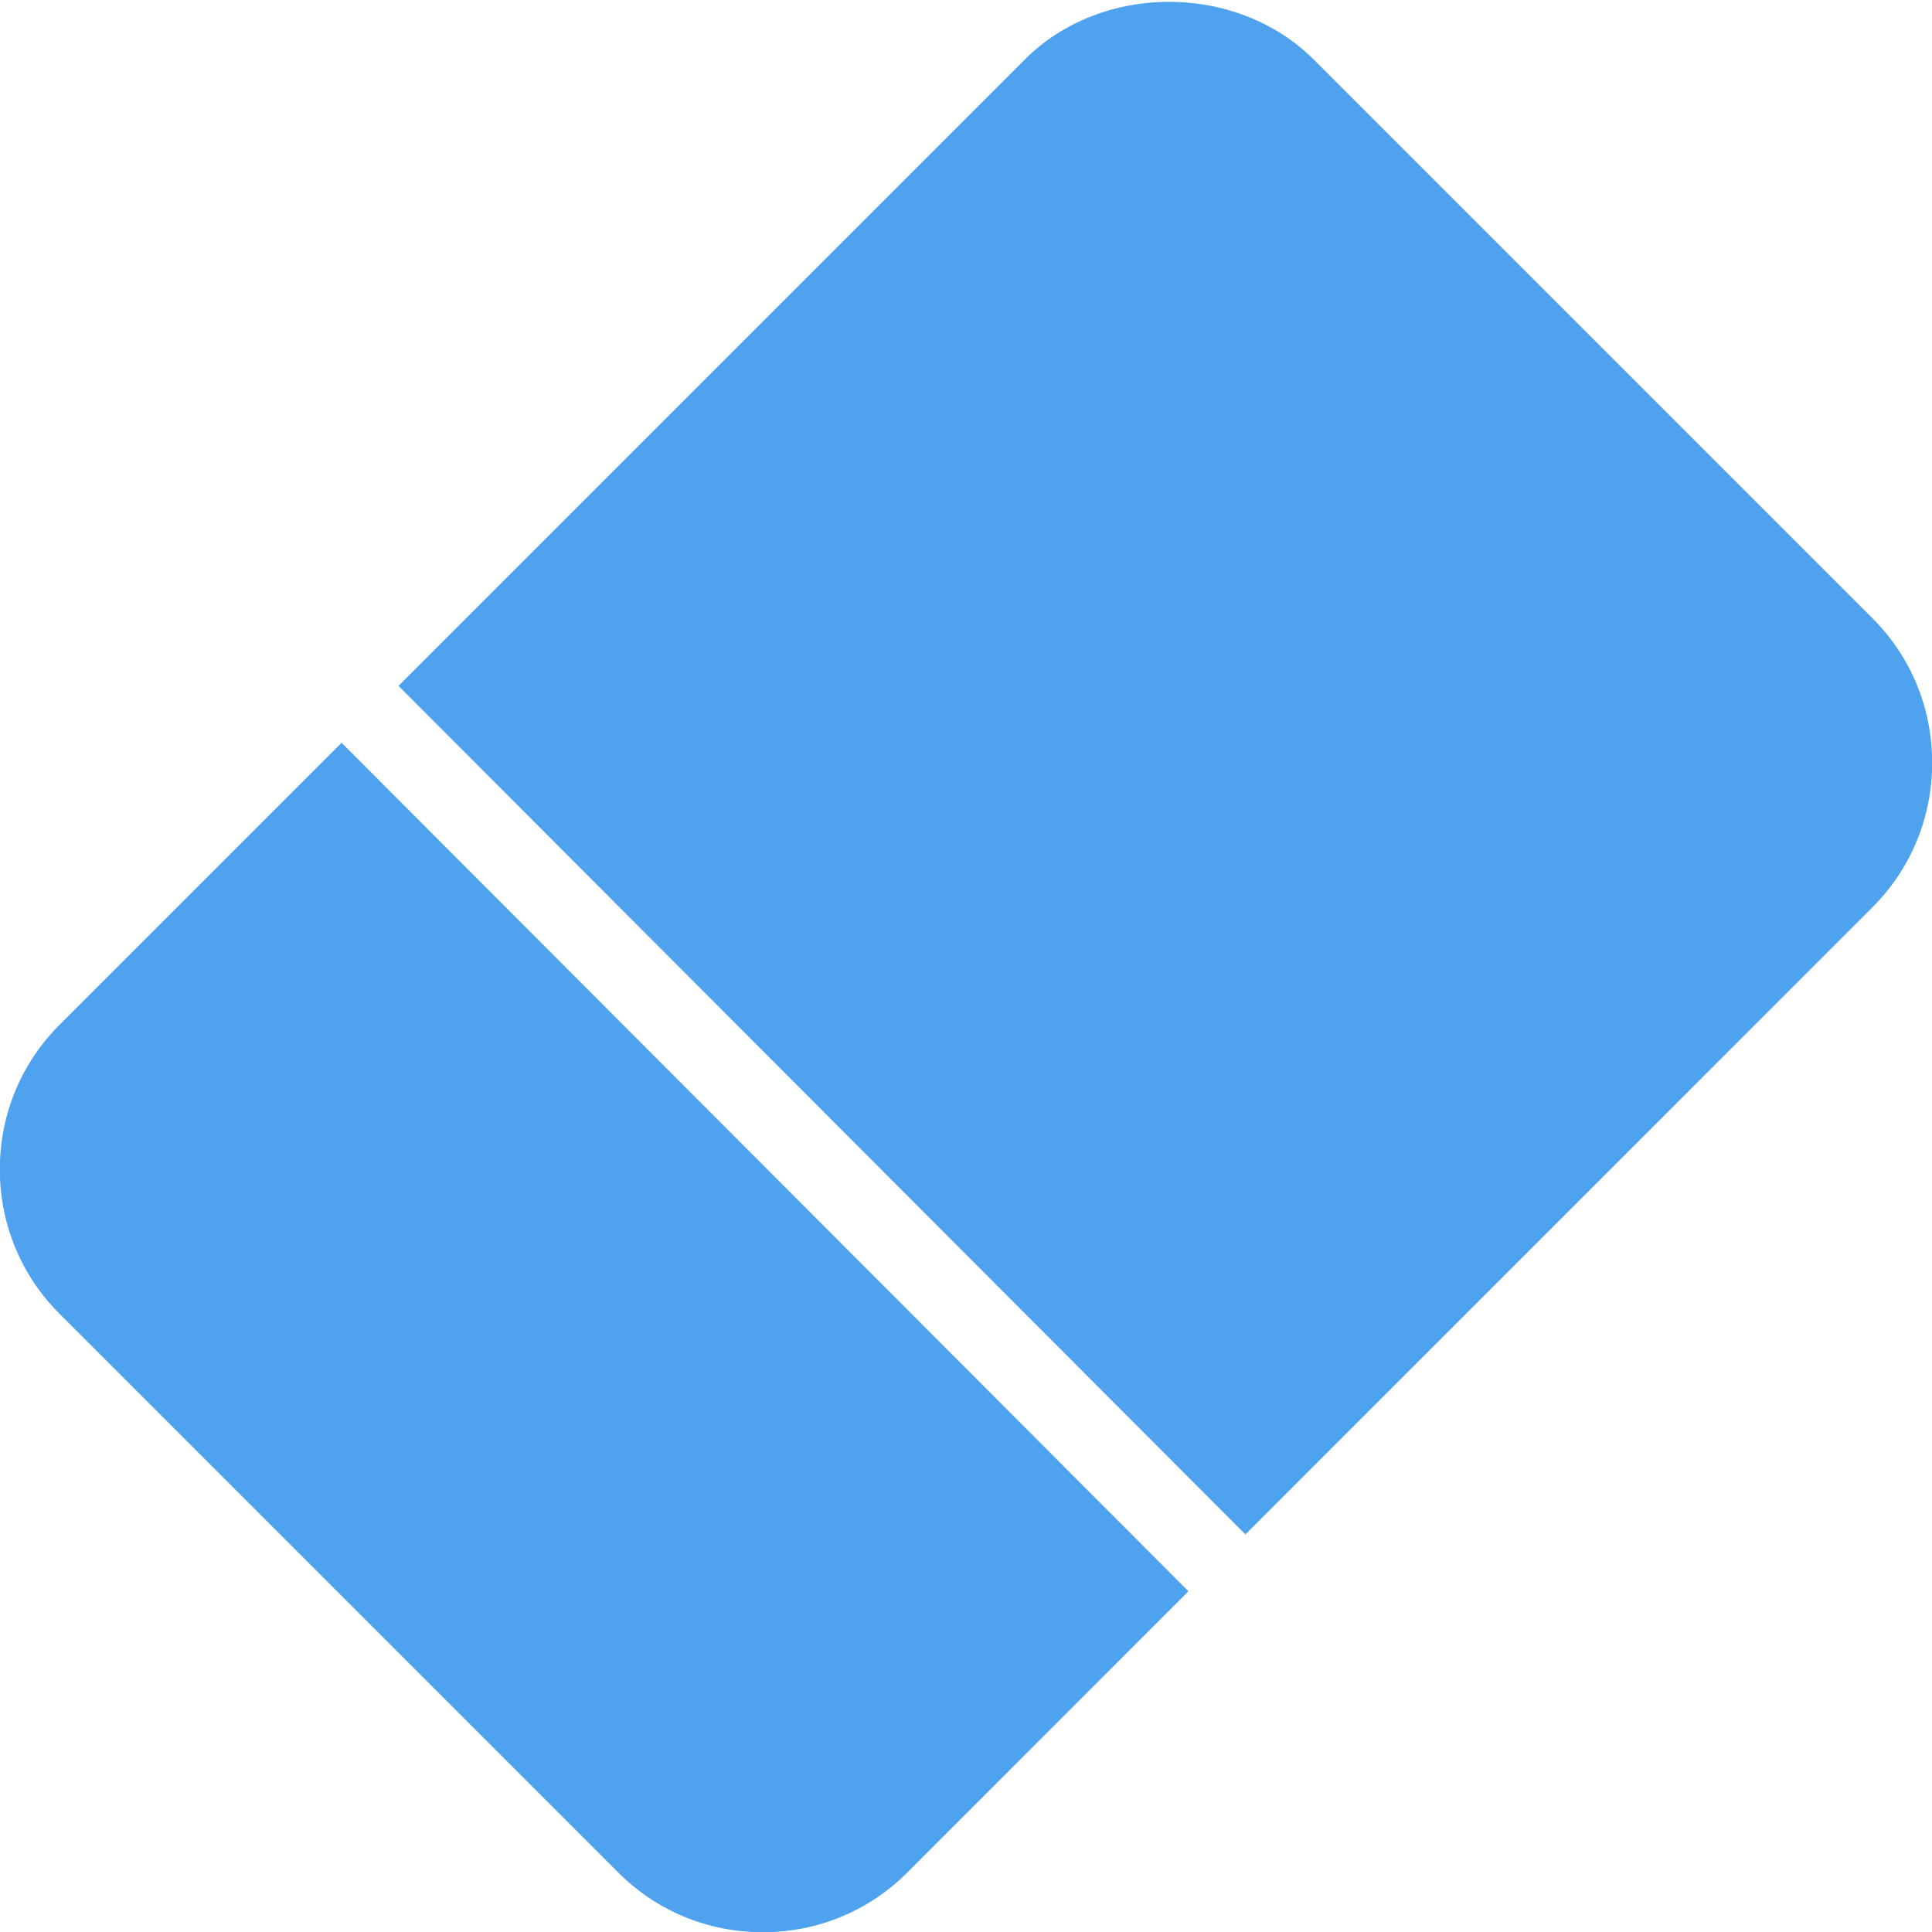
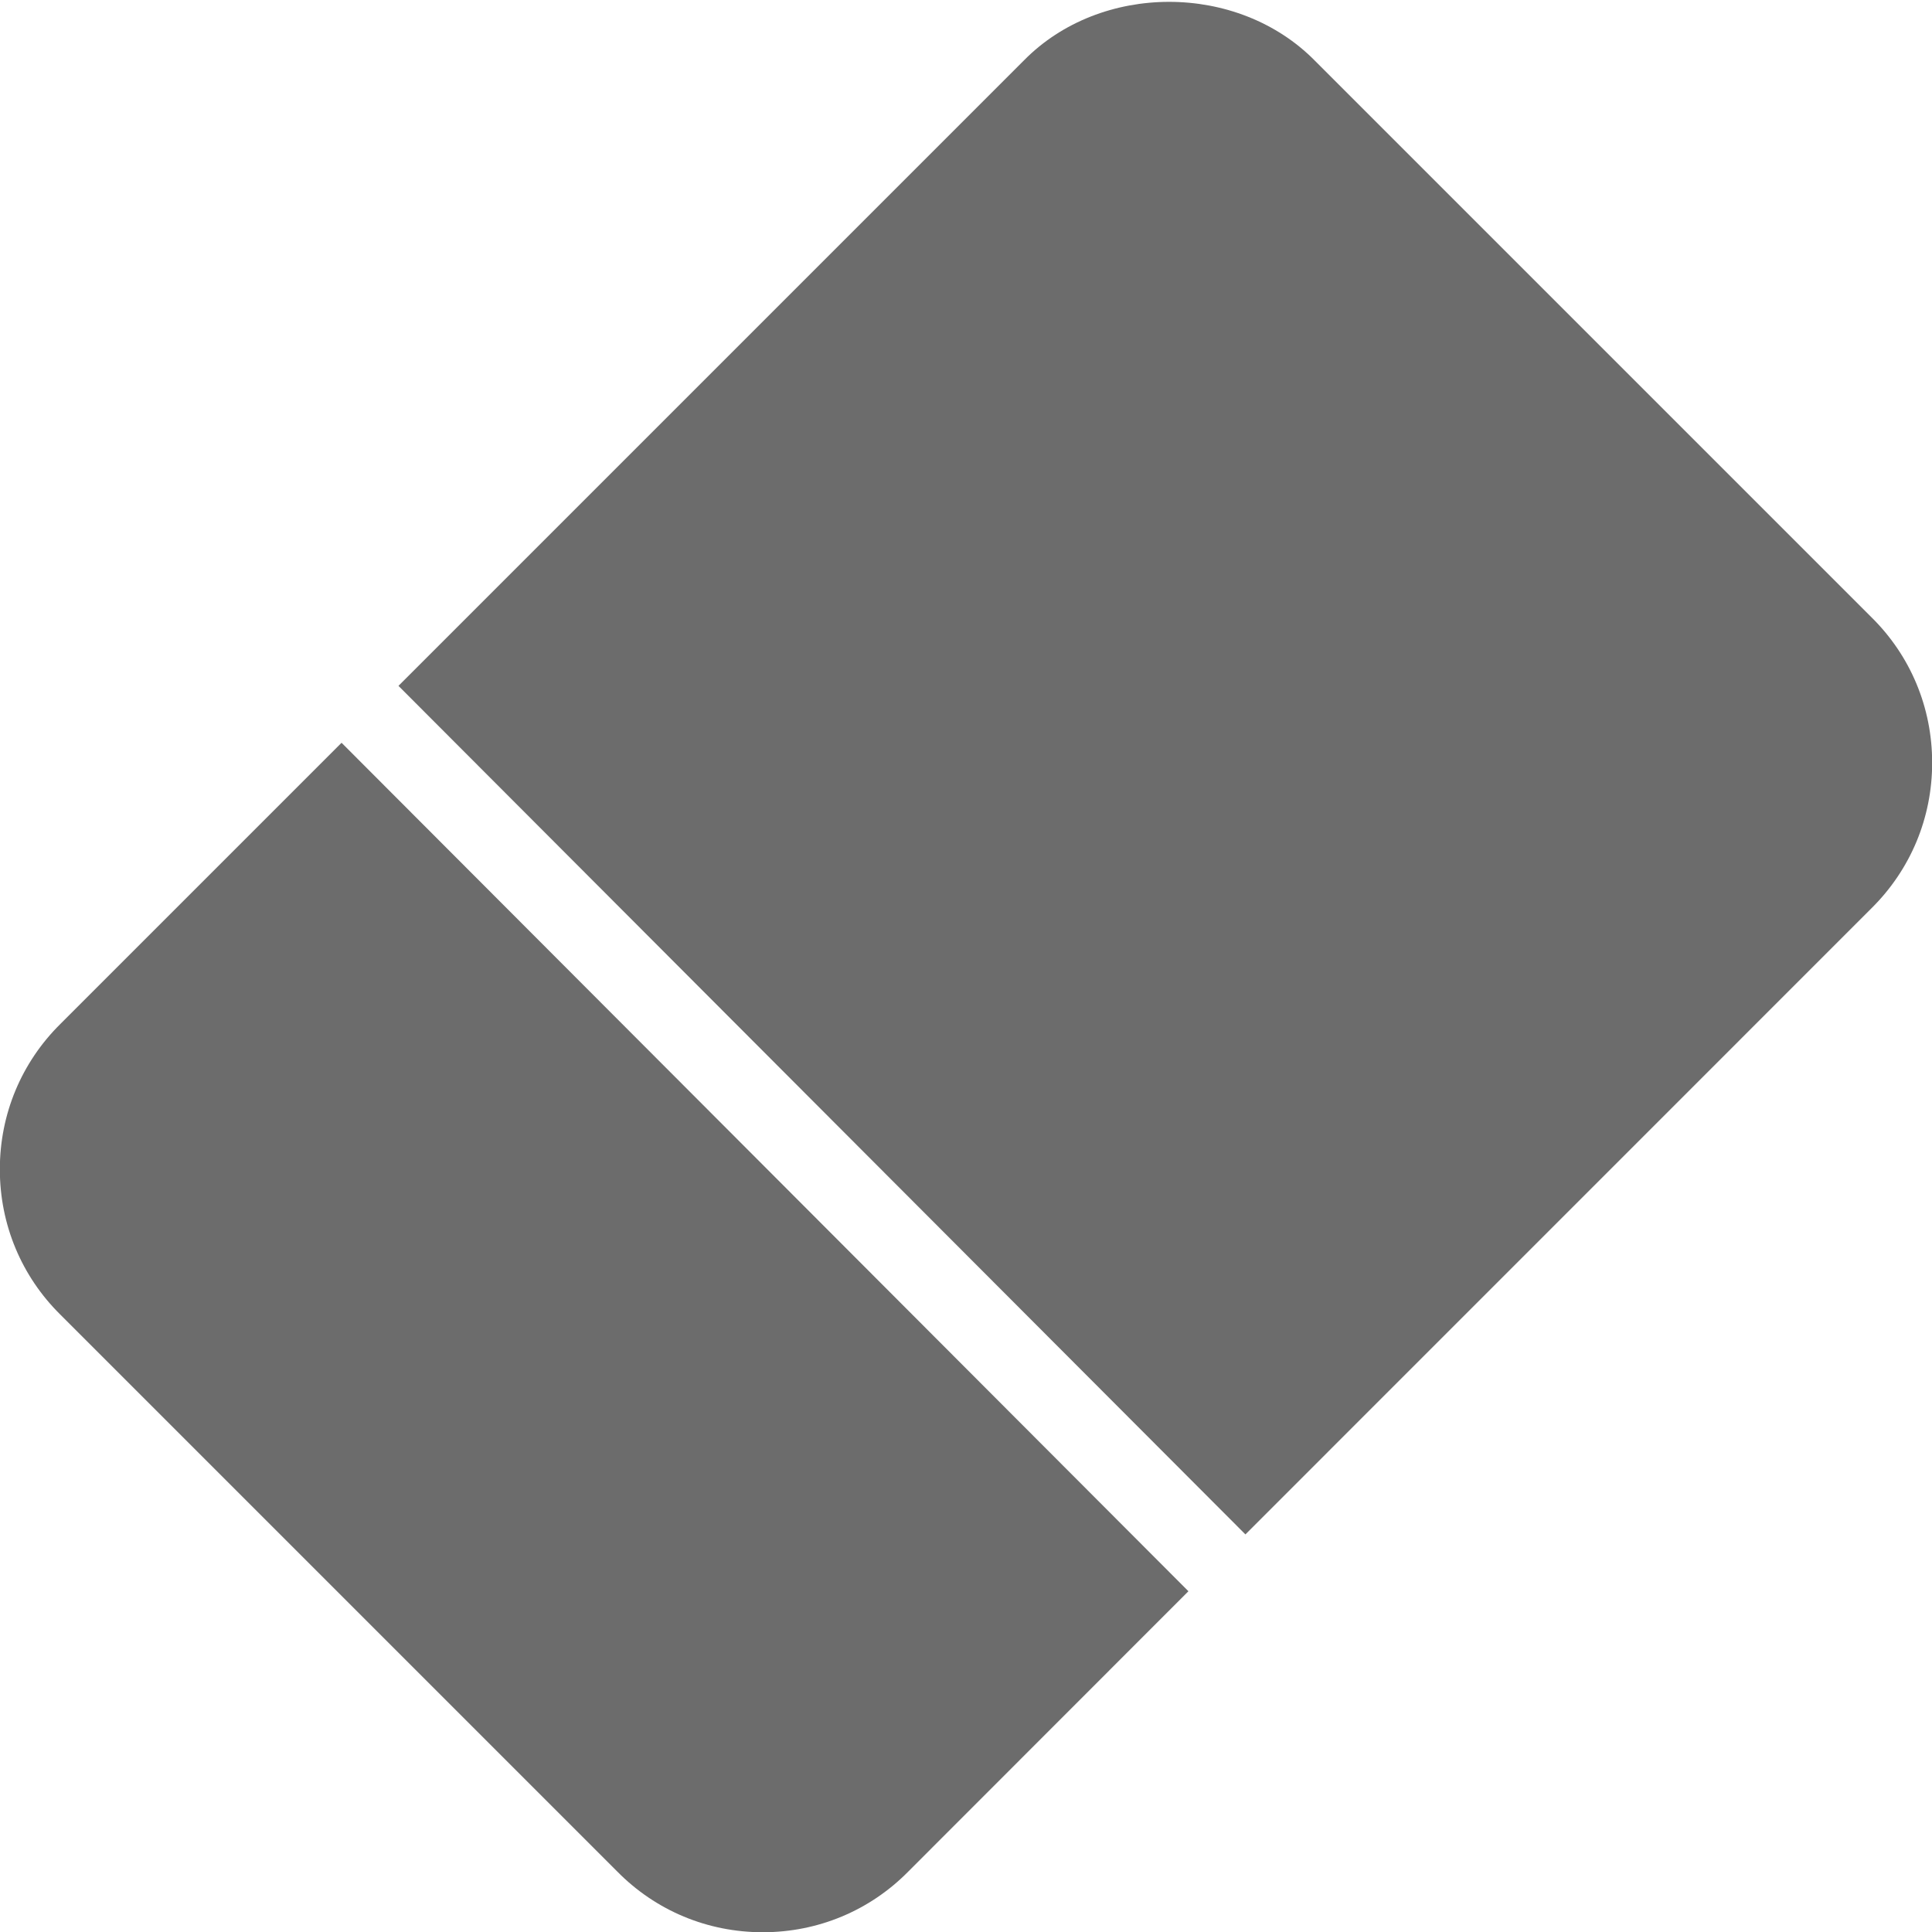
<svg xmlns="http://www.w3.org/2000/svg" id="bold" enable-background="new 0 0 24 24" height="512" viewBox="0 0 24 24" width="512">
-   <path fill="#4FA2EE" d="m14.763 19.767-10.52-10.54-3.489 3.489c-.488.481-.756 1.124-.756 1.81s.269 1.328.752 1.805l6.916 6.916c.48.488 1.123.756 1.81.756.686 0 1.328-.269 1.805-.752z" />
-   <path fill="#4FA2EE" d="m4.95 8.52 7.77-7.77c.953-.969 2.653-.971 3.614.004l6.916 6.916c.483.477.752 1.119.752 1.805 0 .685-.268 1.327-.754 1.808l-7.777 7.778z" />
+   <path fill="#6C6C6C" d="m14.763 19.767-10.52-10.54-3.489 3.489c-.488.481-.756 1.124-.756 1.81s.269 1.328.752 1.805l6.916 6.916c.48.488 1.123.756 1.81.756.686 0 1.328-.269 1.805-.752z" />
+   <path fill="#6C6C6C" d="m4.95 8.52 7.77-7.77c.953-.969 2.653-.971 3.614.004l6.916 6.916c.483.477.752 1.119.752 1.805 0 .685-.268 1.327-.754 1.808l-7.777 7.778z" />
</svg>
